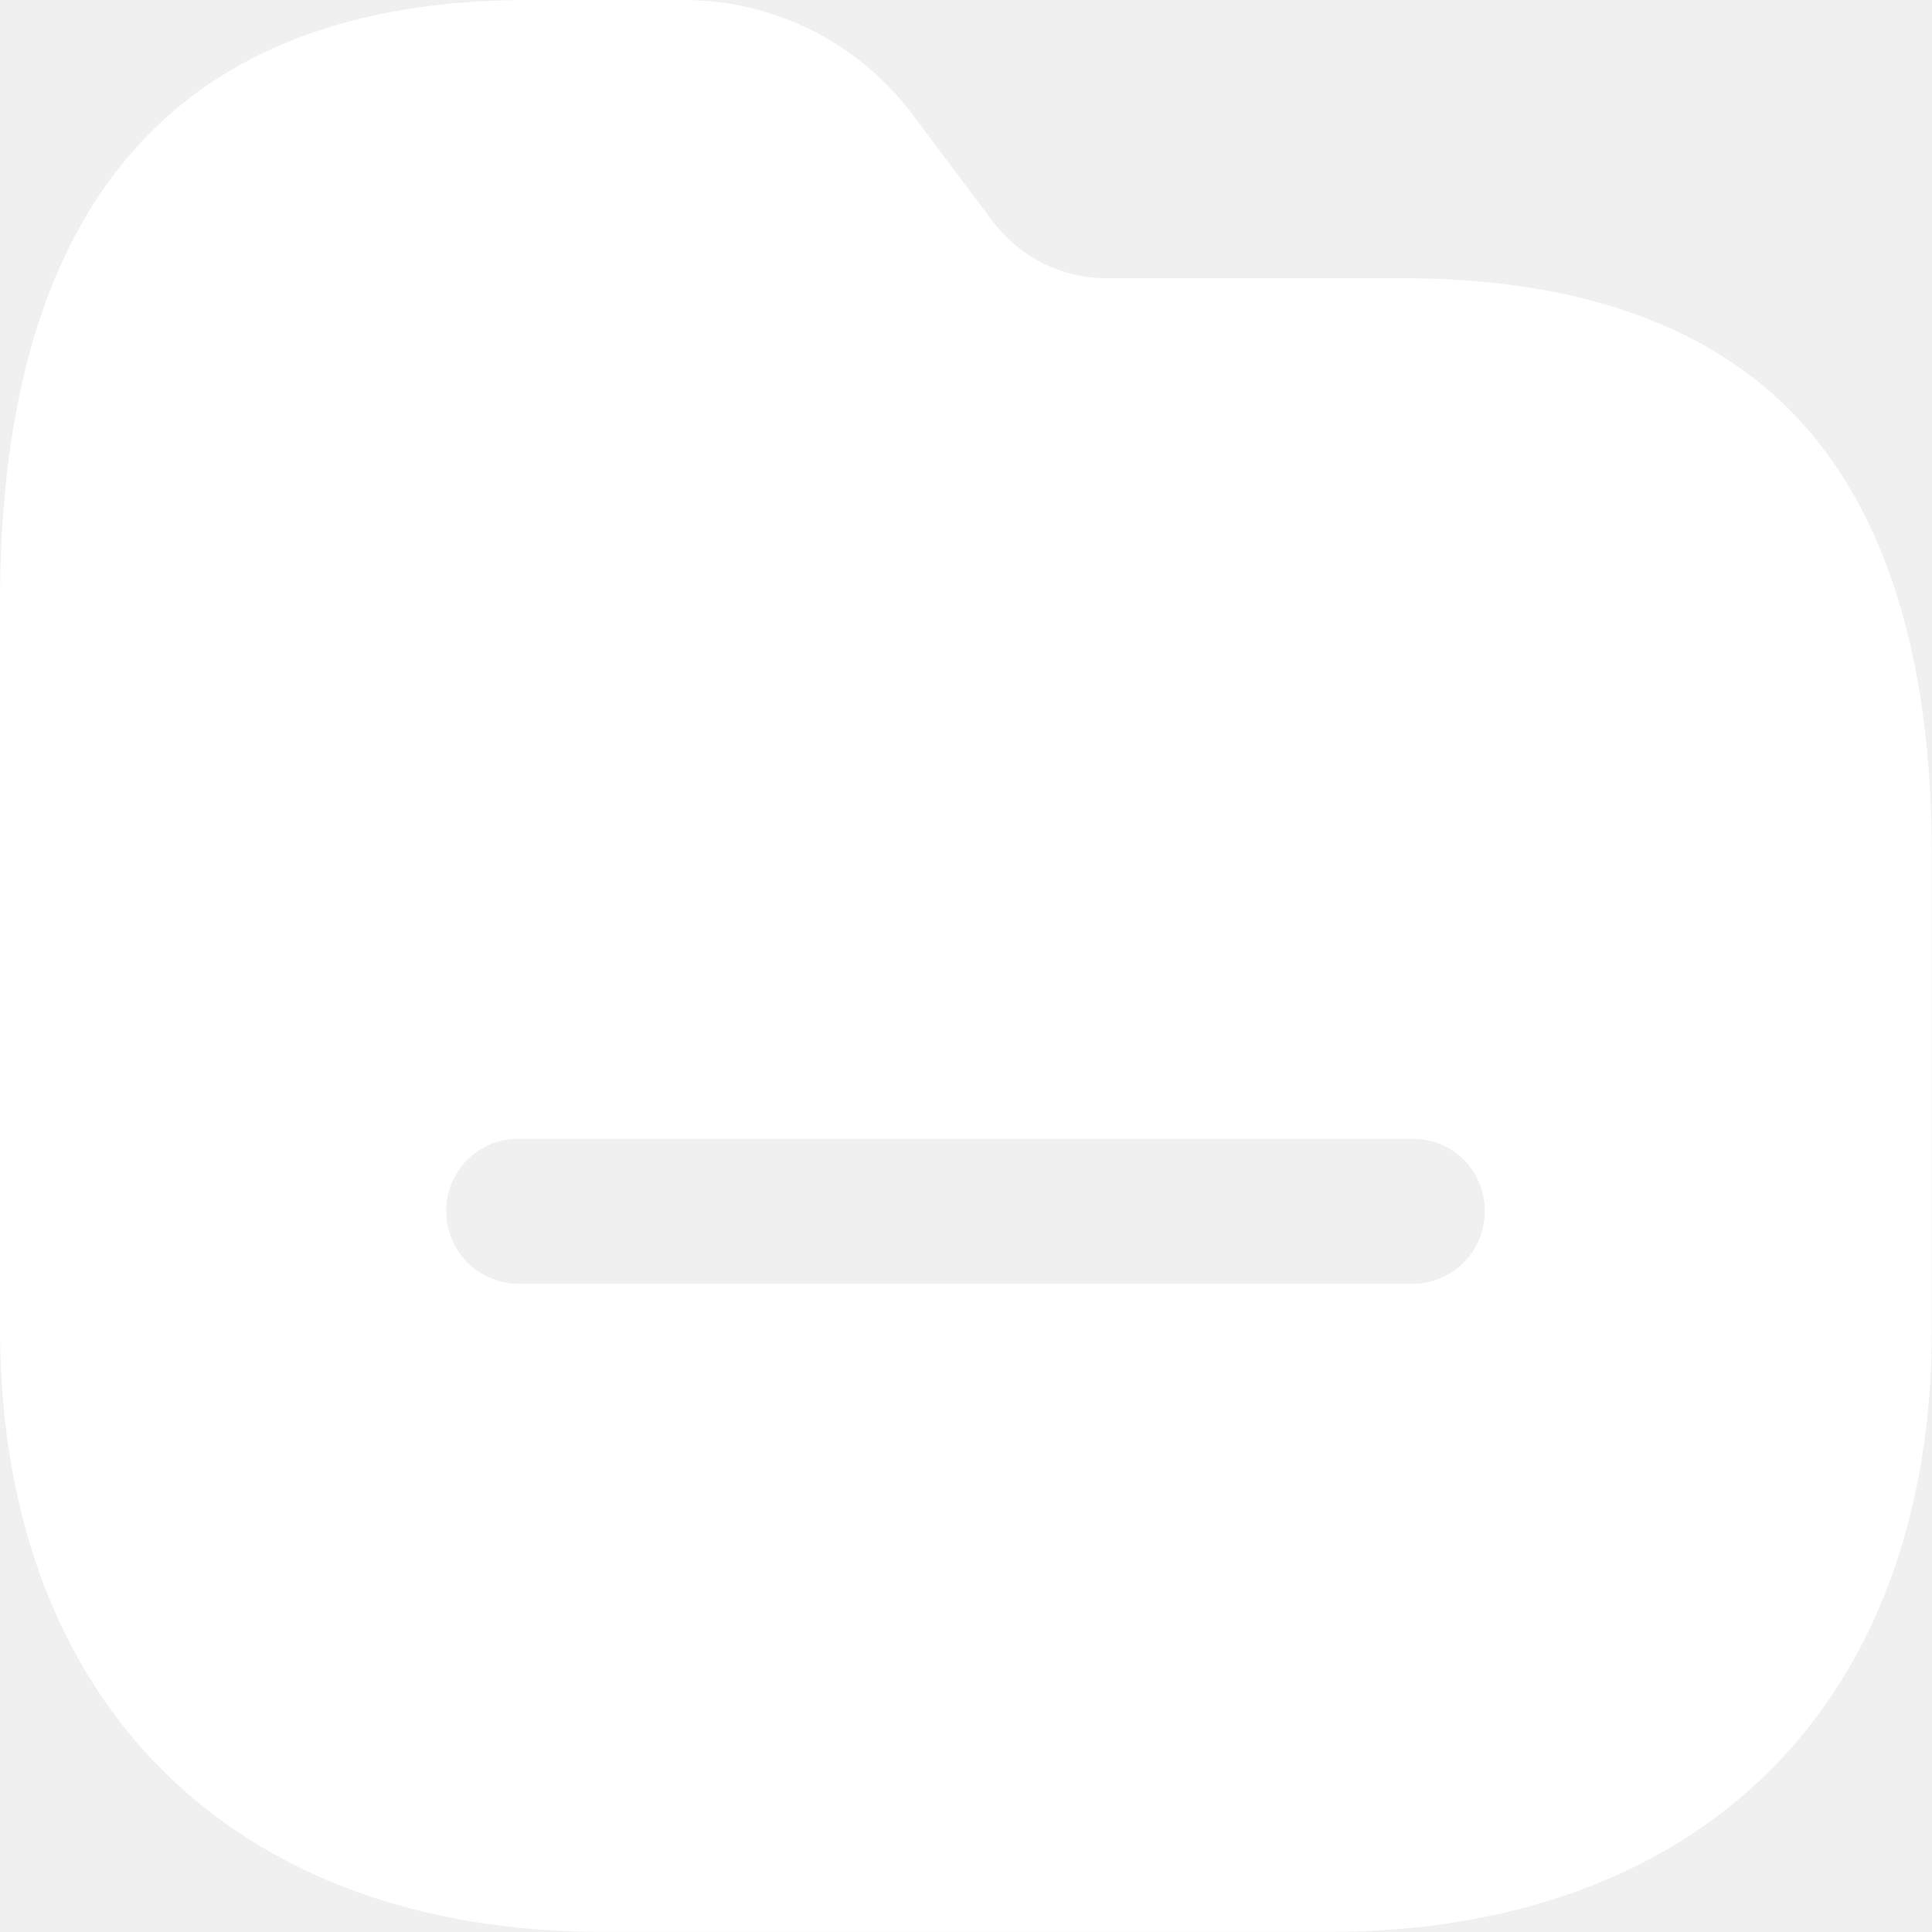
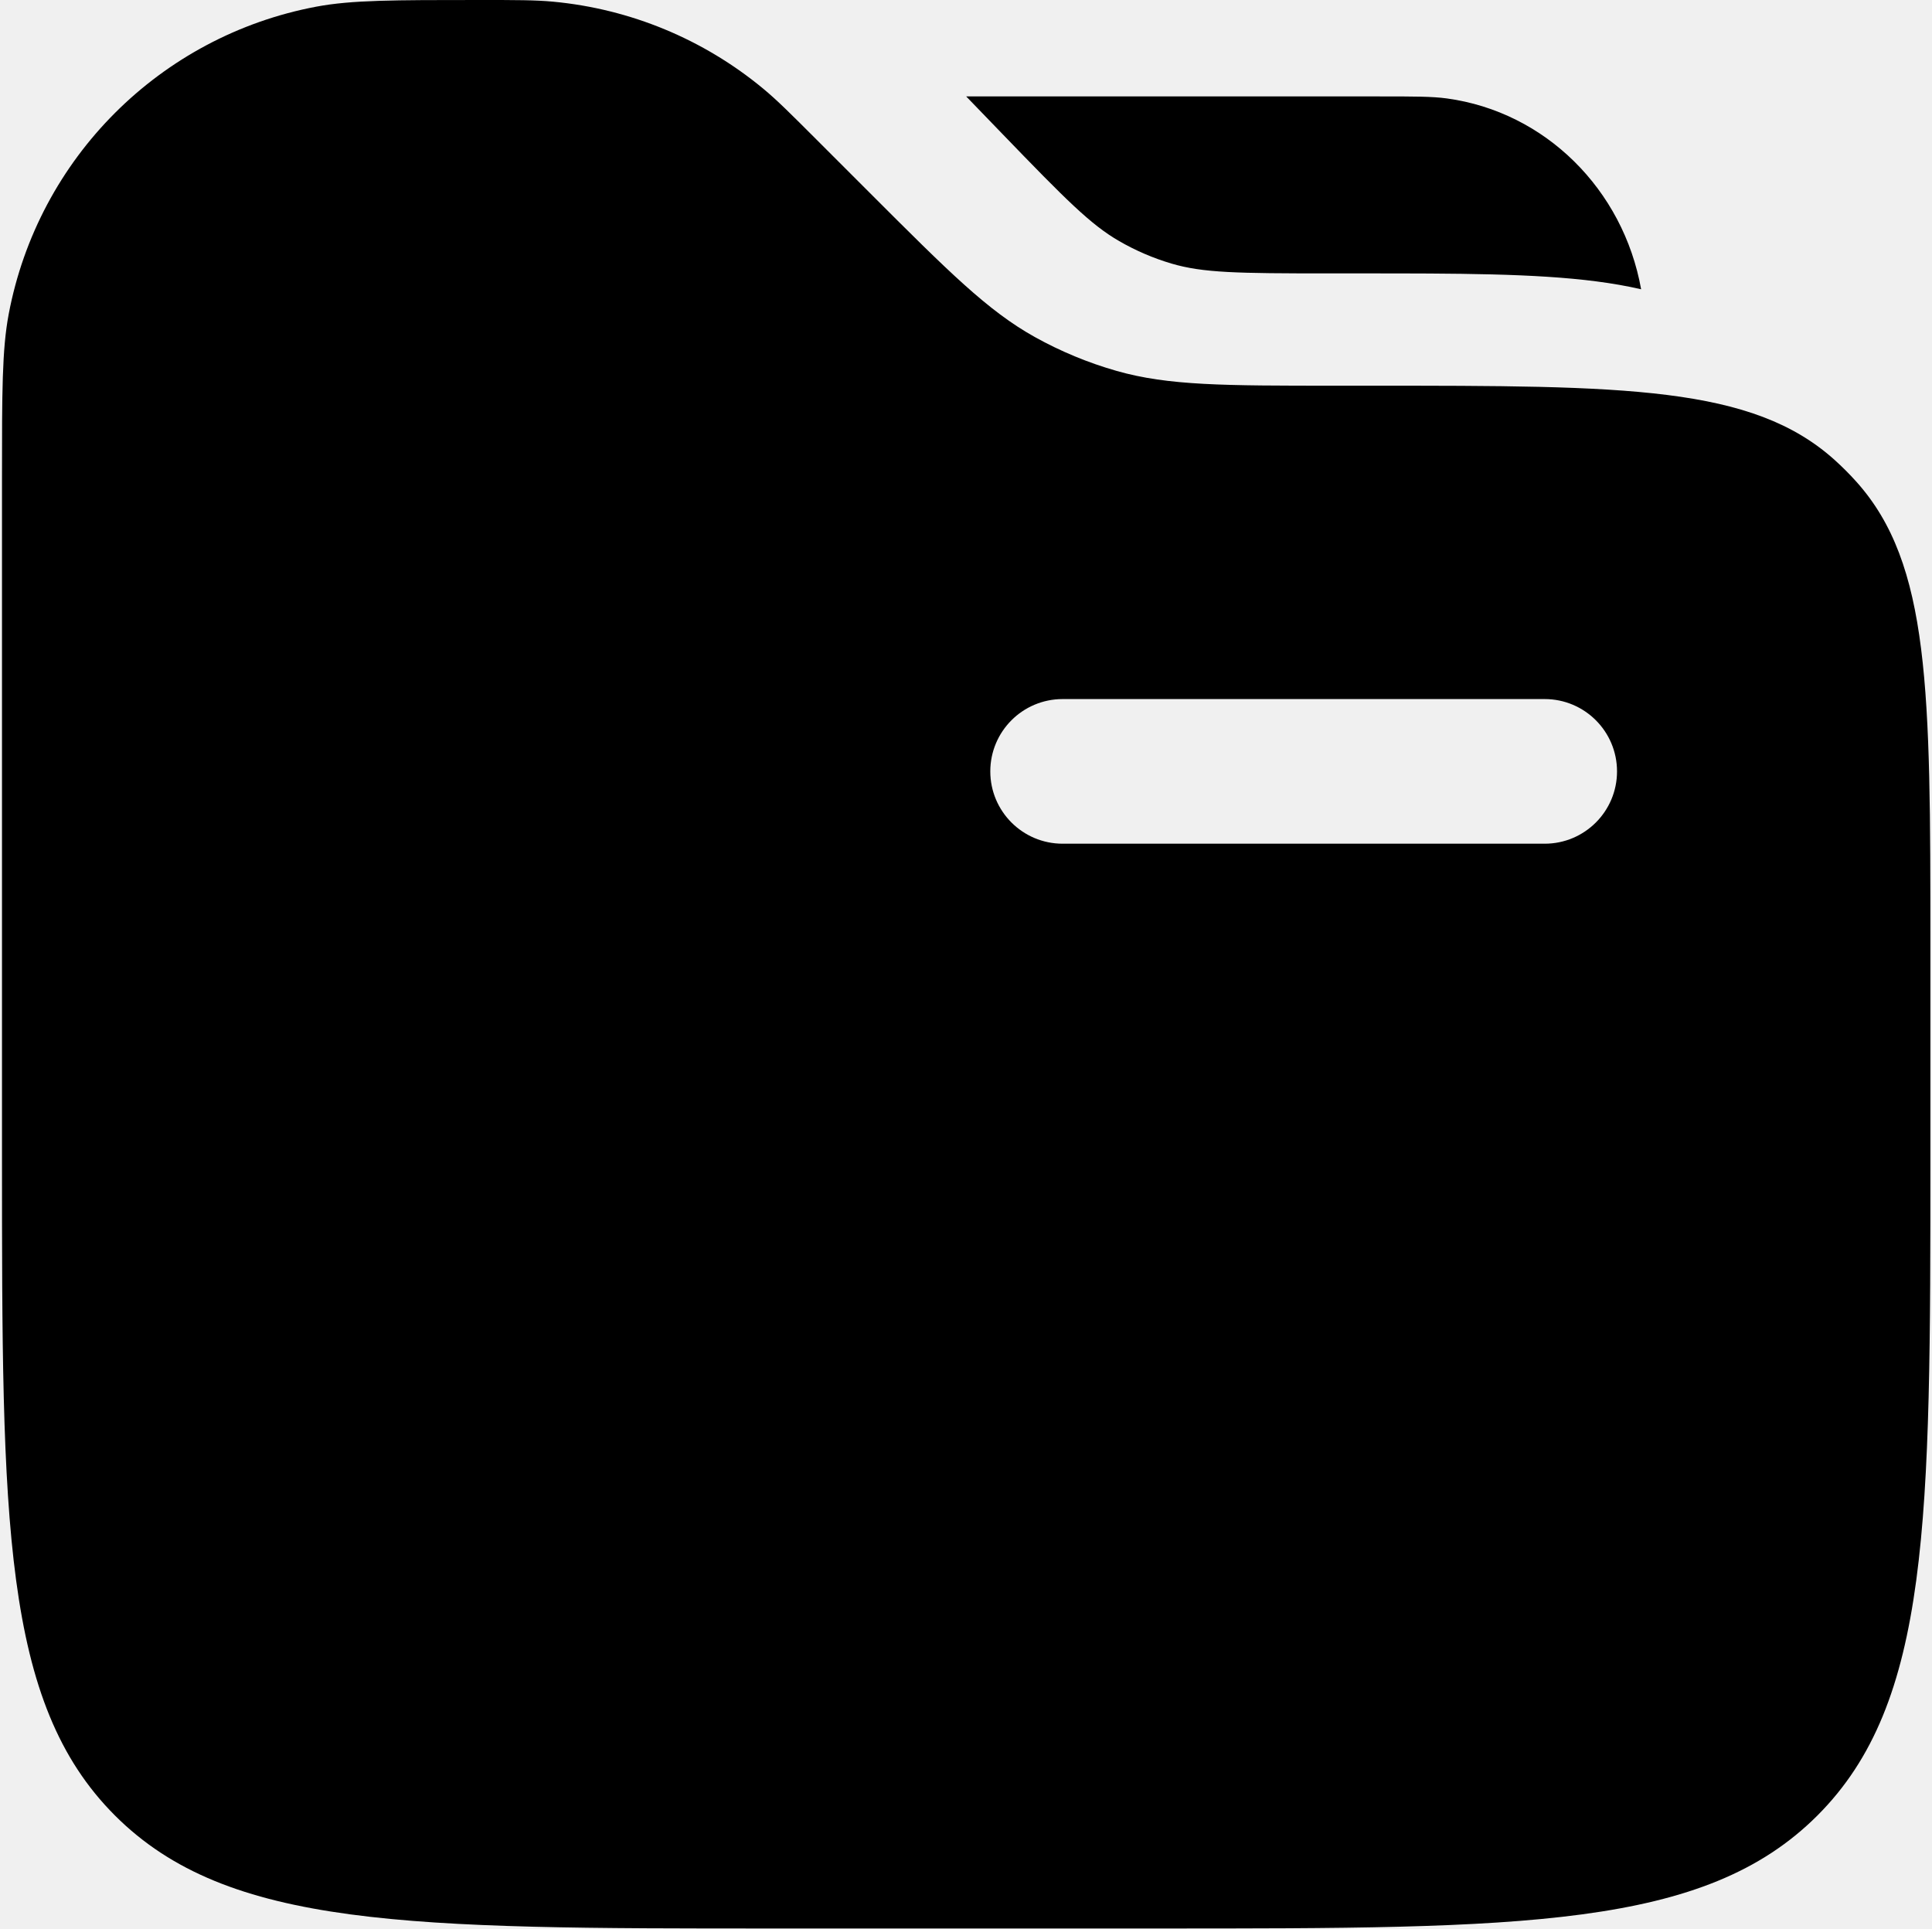
- <svg xmlns="http://www.w3.org/2000/svg" width="55" height="55" viewBox="0 0 55 55" fill="none">
-   <g clip-path="url(#clip0_3_225)">
-     <path d="M37.812 54.997H17.159C6.575 54.997 0 48.414 0 37.812V17.159C0 5.774 5.06 0 15.042 0H19.472C20.715 0.001 21.941 0.286 23.056 0.834C24.171 1.383 25.145 2.18 25.904 3.163L28.324 6.381C28.701 6.859 29.182 7.246 29.73 7.513C30.277 7.779 30.878 7.919 31.487 7.921H39.927C44.757 7.921 48.462 9.18 50.939 11.661C53.646 14.374 55.01 18.675 54.996 24.445V37.838C54.996 43.044 53.405 47.391 50.394 50.399C47.383 53.407 43.031 54.997 37.812 54.997ZM14.768 32.421C14.496 32.418 14.226 32.47 13.974 32.572C13.723 32.675 13.494 32.827 13.302 33.019C13.109 33.211 12.957 33.44 12.855 33.692C12.752 33.944 12.701 34.214 12.704 34.485C12.705 35.032 12.922 35.556 13.309 35.943C13.696 36.329 14.221 36.547 14.768 36.547H40.231C40.774 36.542 41.293 36.322 41.674 35.936C42.055 35.55 42.268 35.028 42.266 34.485C42.27 34.215 42.221 33.947 42.121 33.697C42.021 33.446 41.872 33.218 41.683 33.026C41.493 32.833 41.267 32.681 41.018 32.577C40.769 32.473 40.501 32.42 40.231 32.421H14.768Z" fill="white" />
-   </g>
-   <defs>
-     <clipPath id="clip0_3_225">
-       <rect width="54.997" height="55" fill="white" />
-     </clipPath>
-   </defs>
+ <svg xmlns="http://www.w3.org/2000/svg" width="534" height="533" viewBox="0 0 534 533" fill="none">
+   <path fill-rule="evenodd" clip-rule="evenodd" d="M0.553 131.911C0.553 108.391 0.553 96.632 2.401 86.836C10.537 43.714 44.267 9.984 87.389 1.848C97.184 0 108.944 0 132.464 0C142.768 0 147.921 0 152.873 0.463C174.221 2.46 194.472 10.848 210.98 24.532C214.807 27.704 218.449 31.347 225.73 38.628L225.737 38.636L240.403 53.3C262.144 75.04 273.014 85.911 286.03 93.153C293.18 97.132 300.768 100.273 308.637 102.517C322.962 106.6 338.333 106.6 369.08 106.6H379.039C449.192 106.6 484.266 106.6 507.068 127.106C509.165 128.992 511.161 130.988 513.046 133.086C533.553 155.885 533.553 190.962 533.553 261.114V319.8C533.553 420.302 533.553 470.556 502.33 501.777C471.109 533 420.855 533 320.353 533H213.753C113.249 533 62.998 533 31.775 501.777C0.553 470.556 0.553 420.302 0.553 319.8V131.911ZM273.716 213.2C273.716 202.161 282.665 193.212 293.703 193.212H426.953C437.992 193.212 446.941 202.161 446.941 213.2C446.941 224.238 437.992 233.187 426.953 233.187H293.703C282.665 233.187 273.716 224.238 273.716 213.2ZM381.208 26.65C390.954 26.65 395.828 26.65 399.919 27.208C427.067 30.91 448.656 52.317 453.603 79.95C449.661 79.039 445.565 78.335 441.314 77.781C424.274 75.562 402.739 75.562 376.025 75.563H367.113C342.014 75.563 332.502 75.418 323.828 72.856C318.794 71.37 313.941 69.287 309.365 66.65C301.482 62.108 294.659 55.245 276.911 36.86L267.053 26.65H381.208Z" fill="black" />
</svg>
